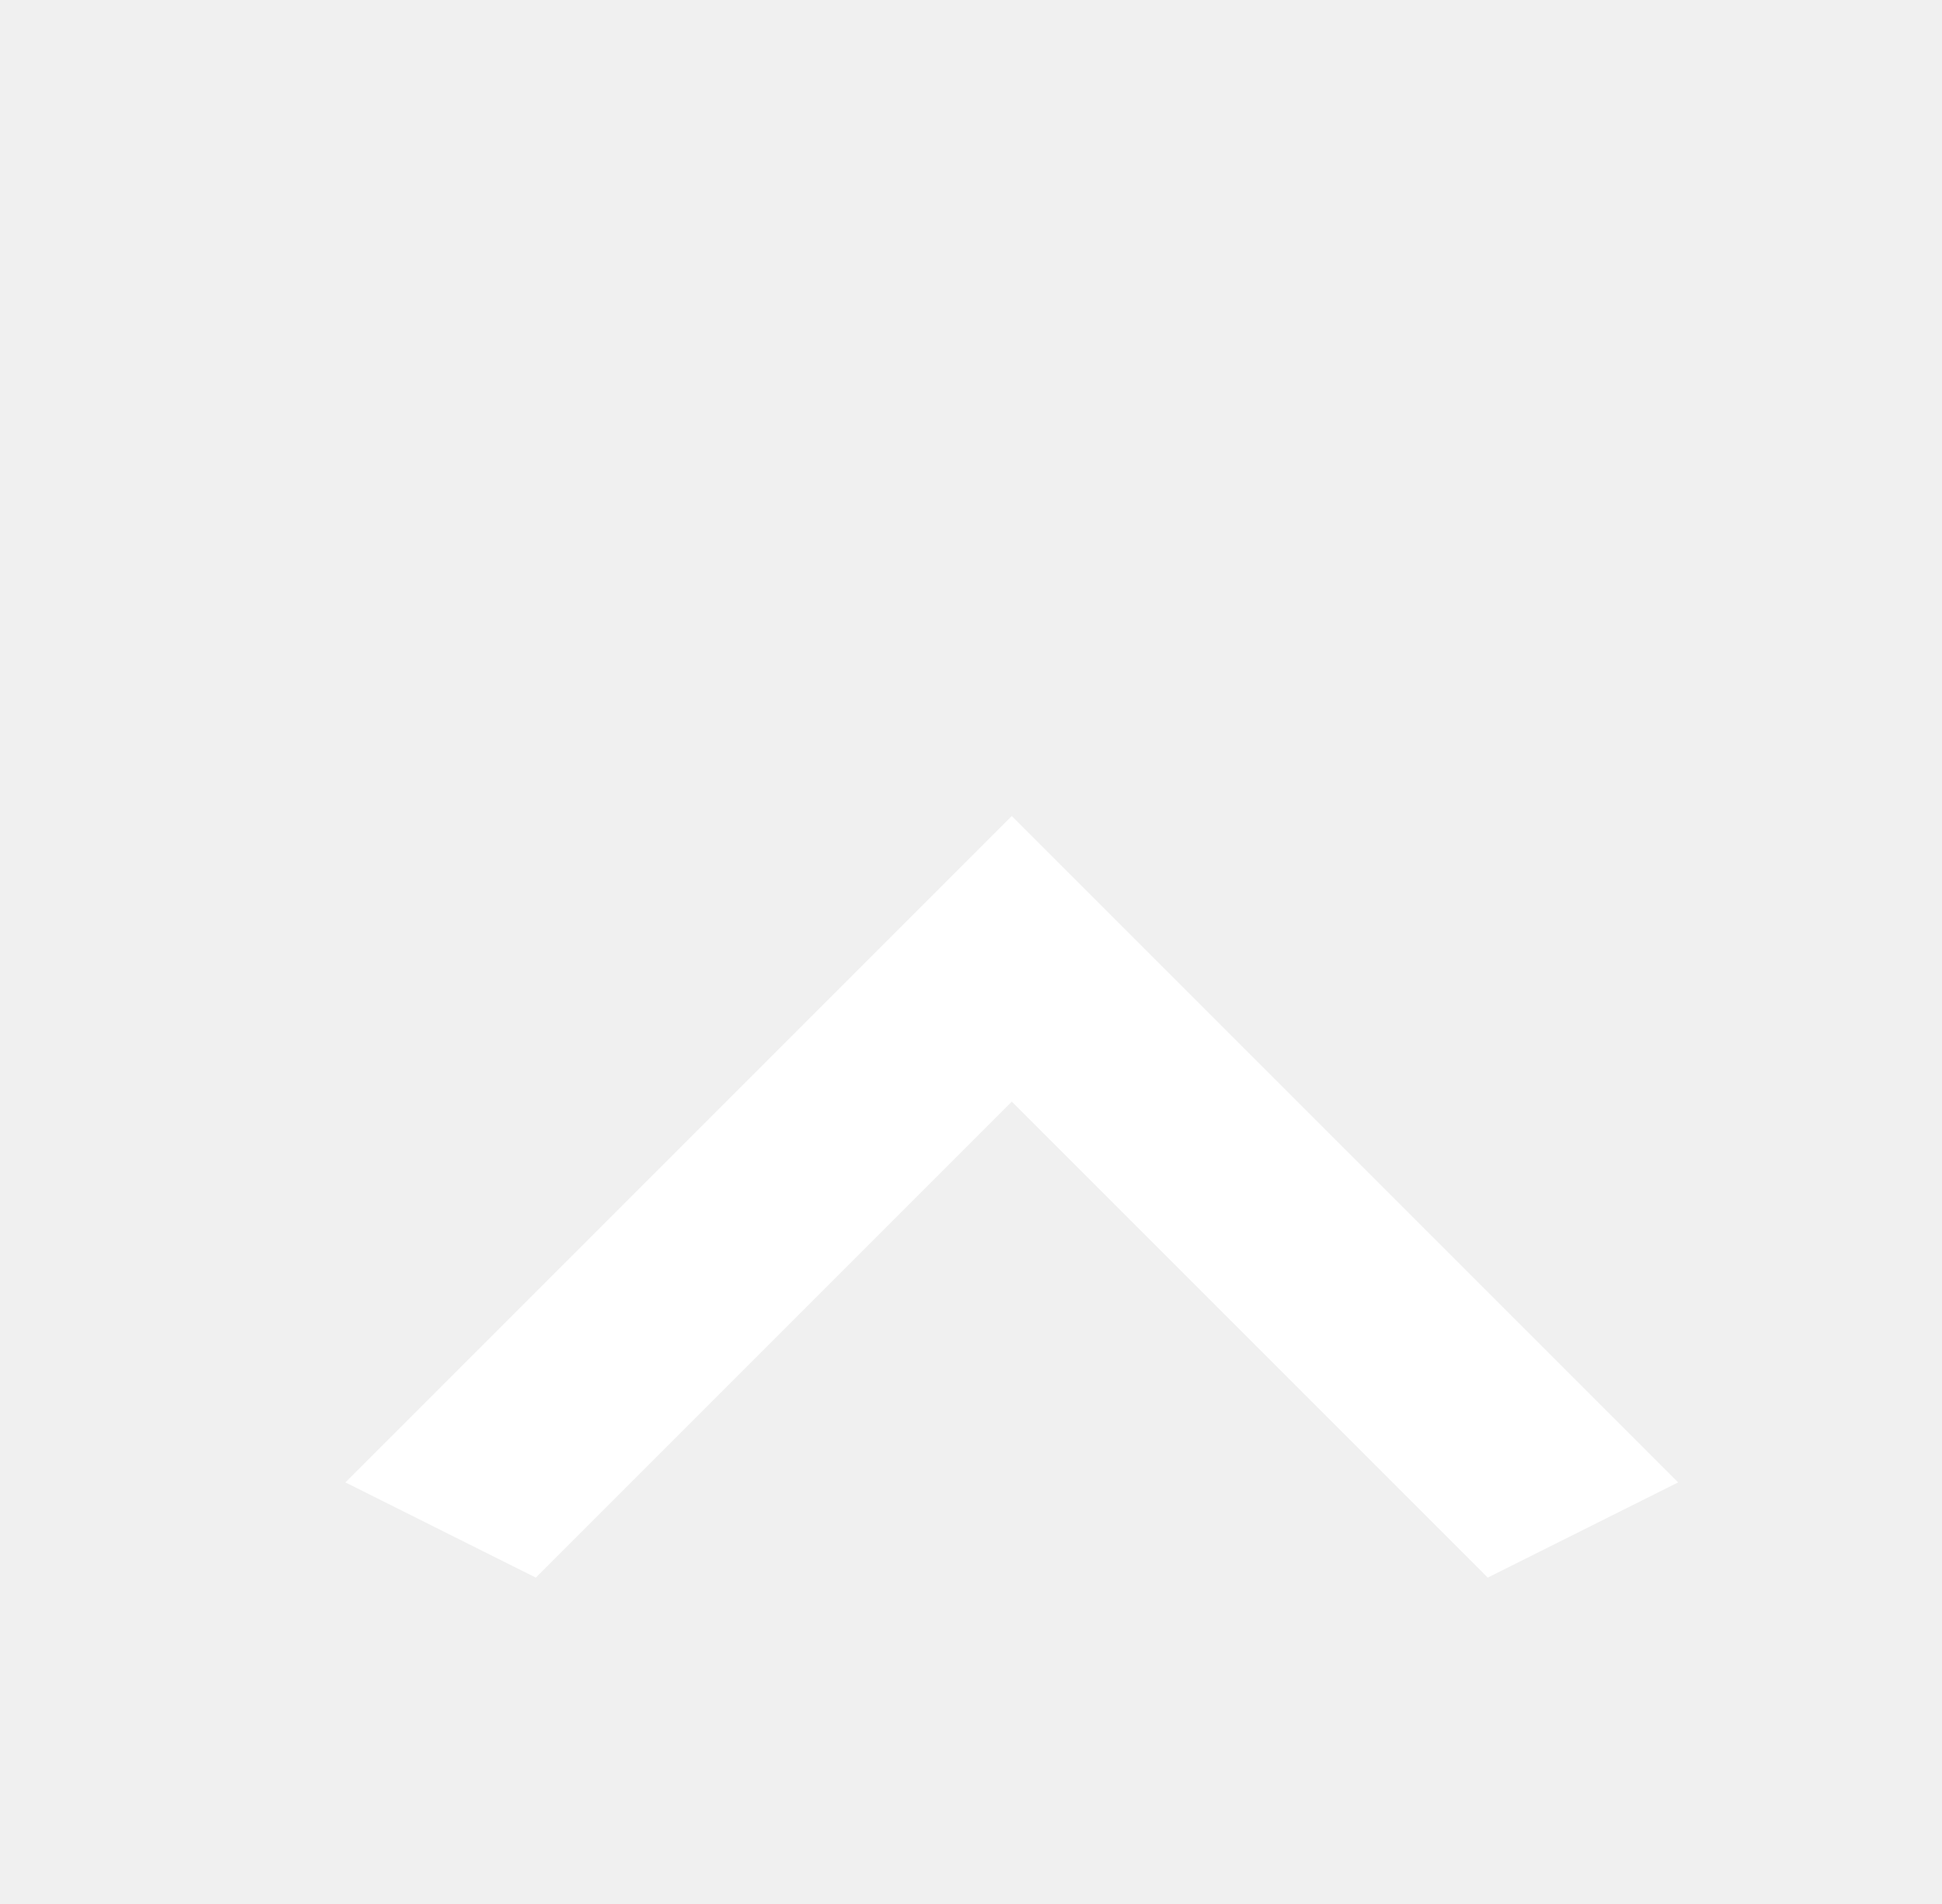
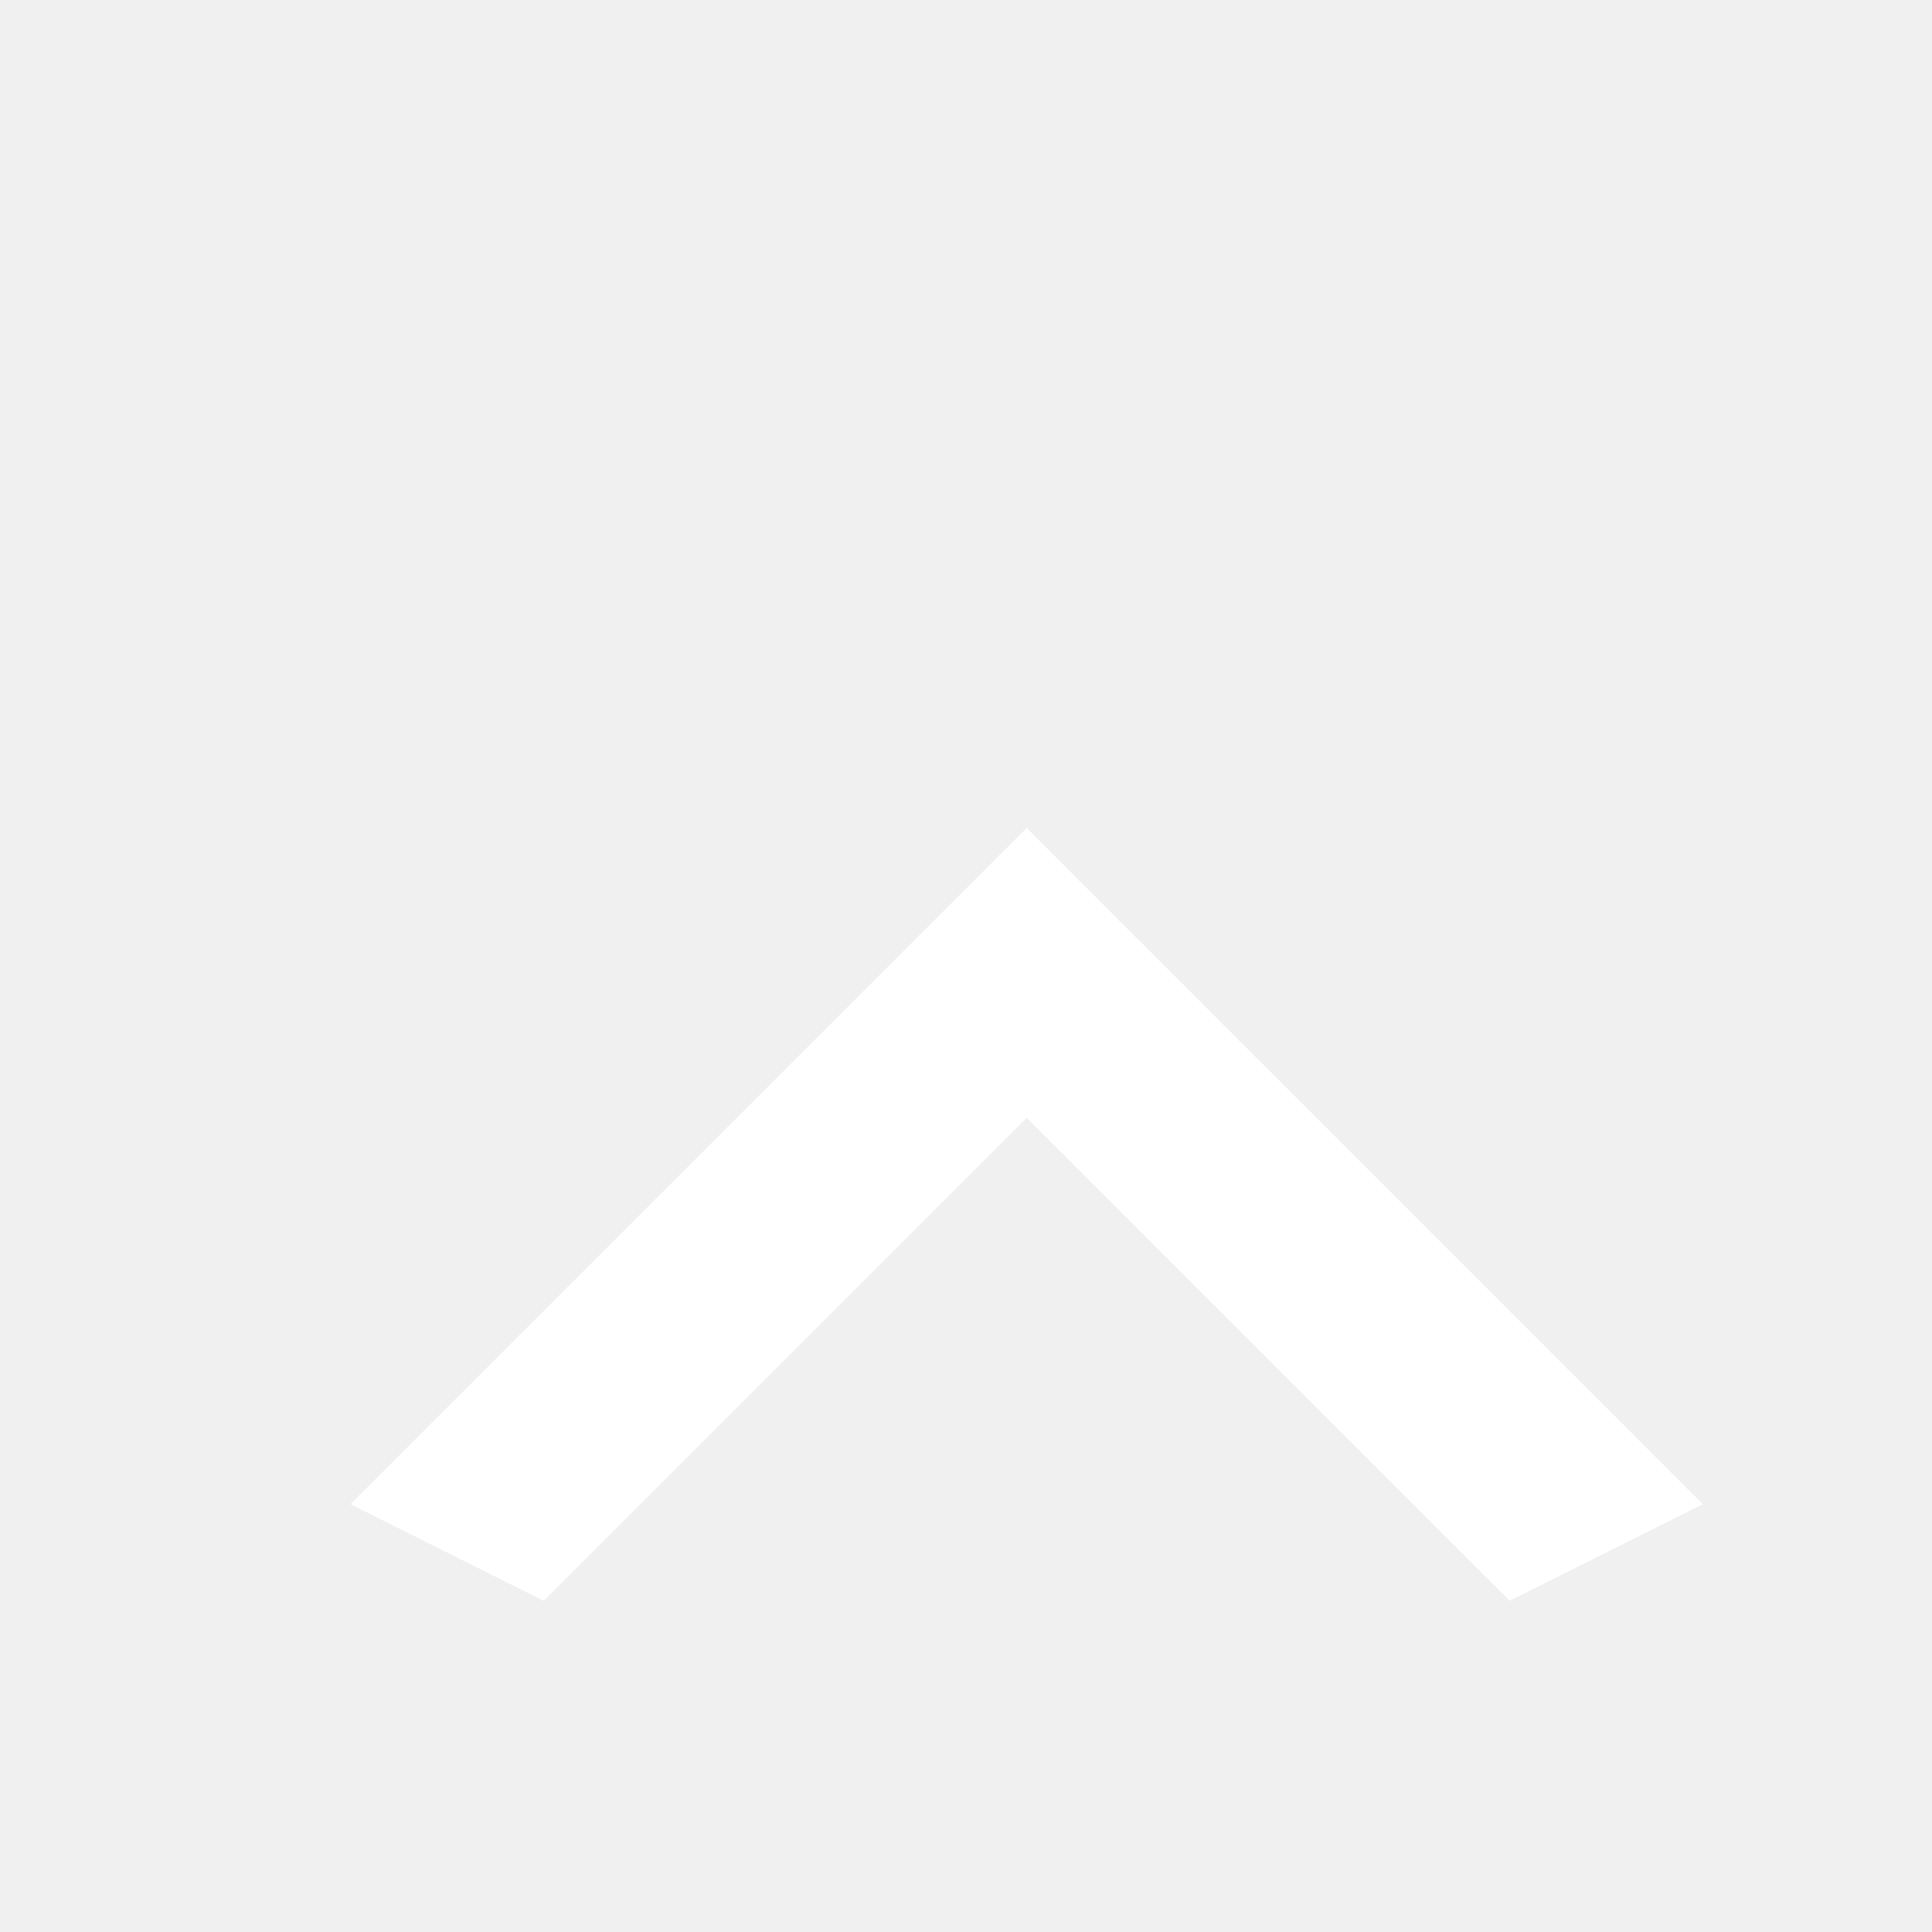
- <svg xmlns="http://www.w3.org/2000/svg" width="51" height="50" viewBox="0 0 51 50" fill="none">
+ <svg xmlns="http://www.w3.org/2000/svg" width="40" height="40" viewBox="0 0 50 50" fill="none">
  <path d="M39.071 41.429L26.571 28.929L14.071 41.429L9.071 38.929L26.571 21.429L44.071 38.929L39.071 41.429Z" fill="white" />
</svg>
